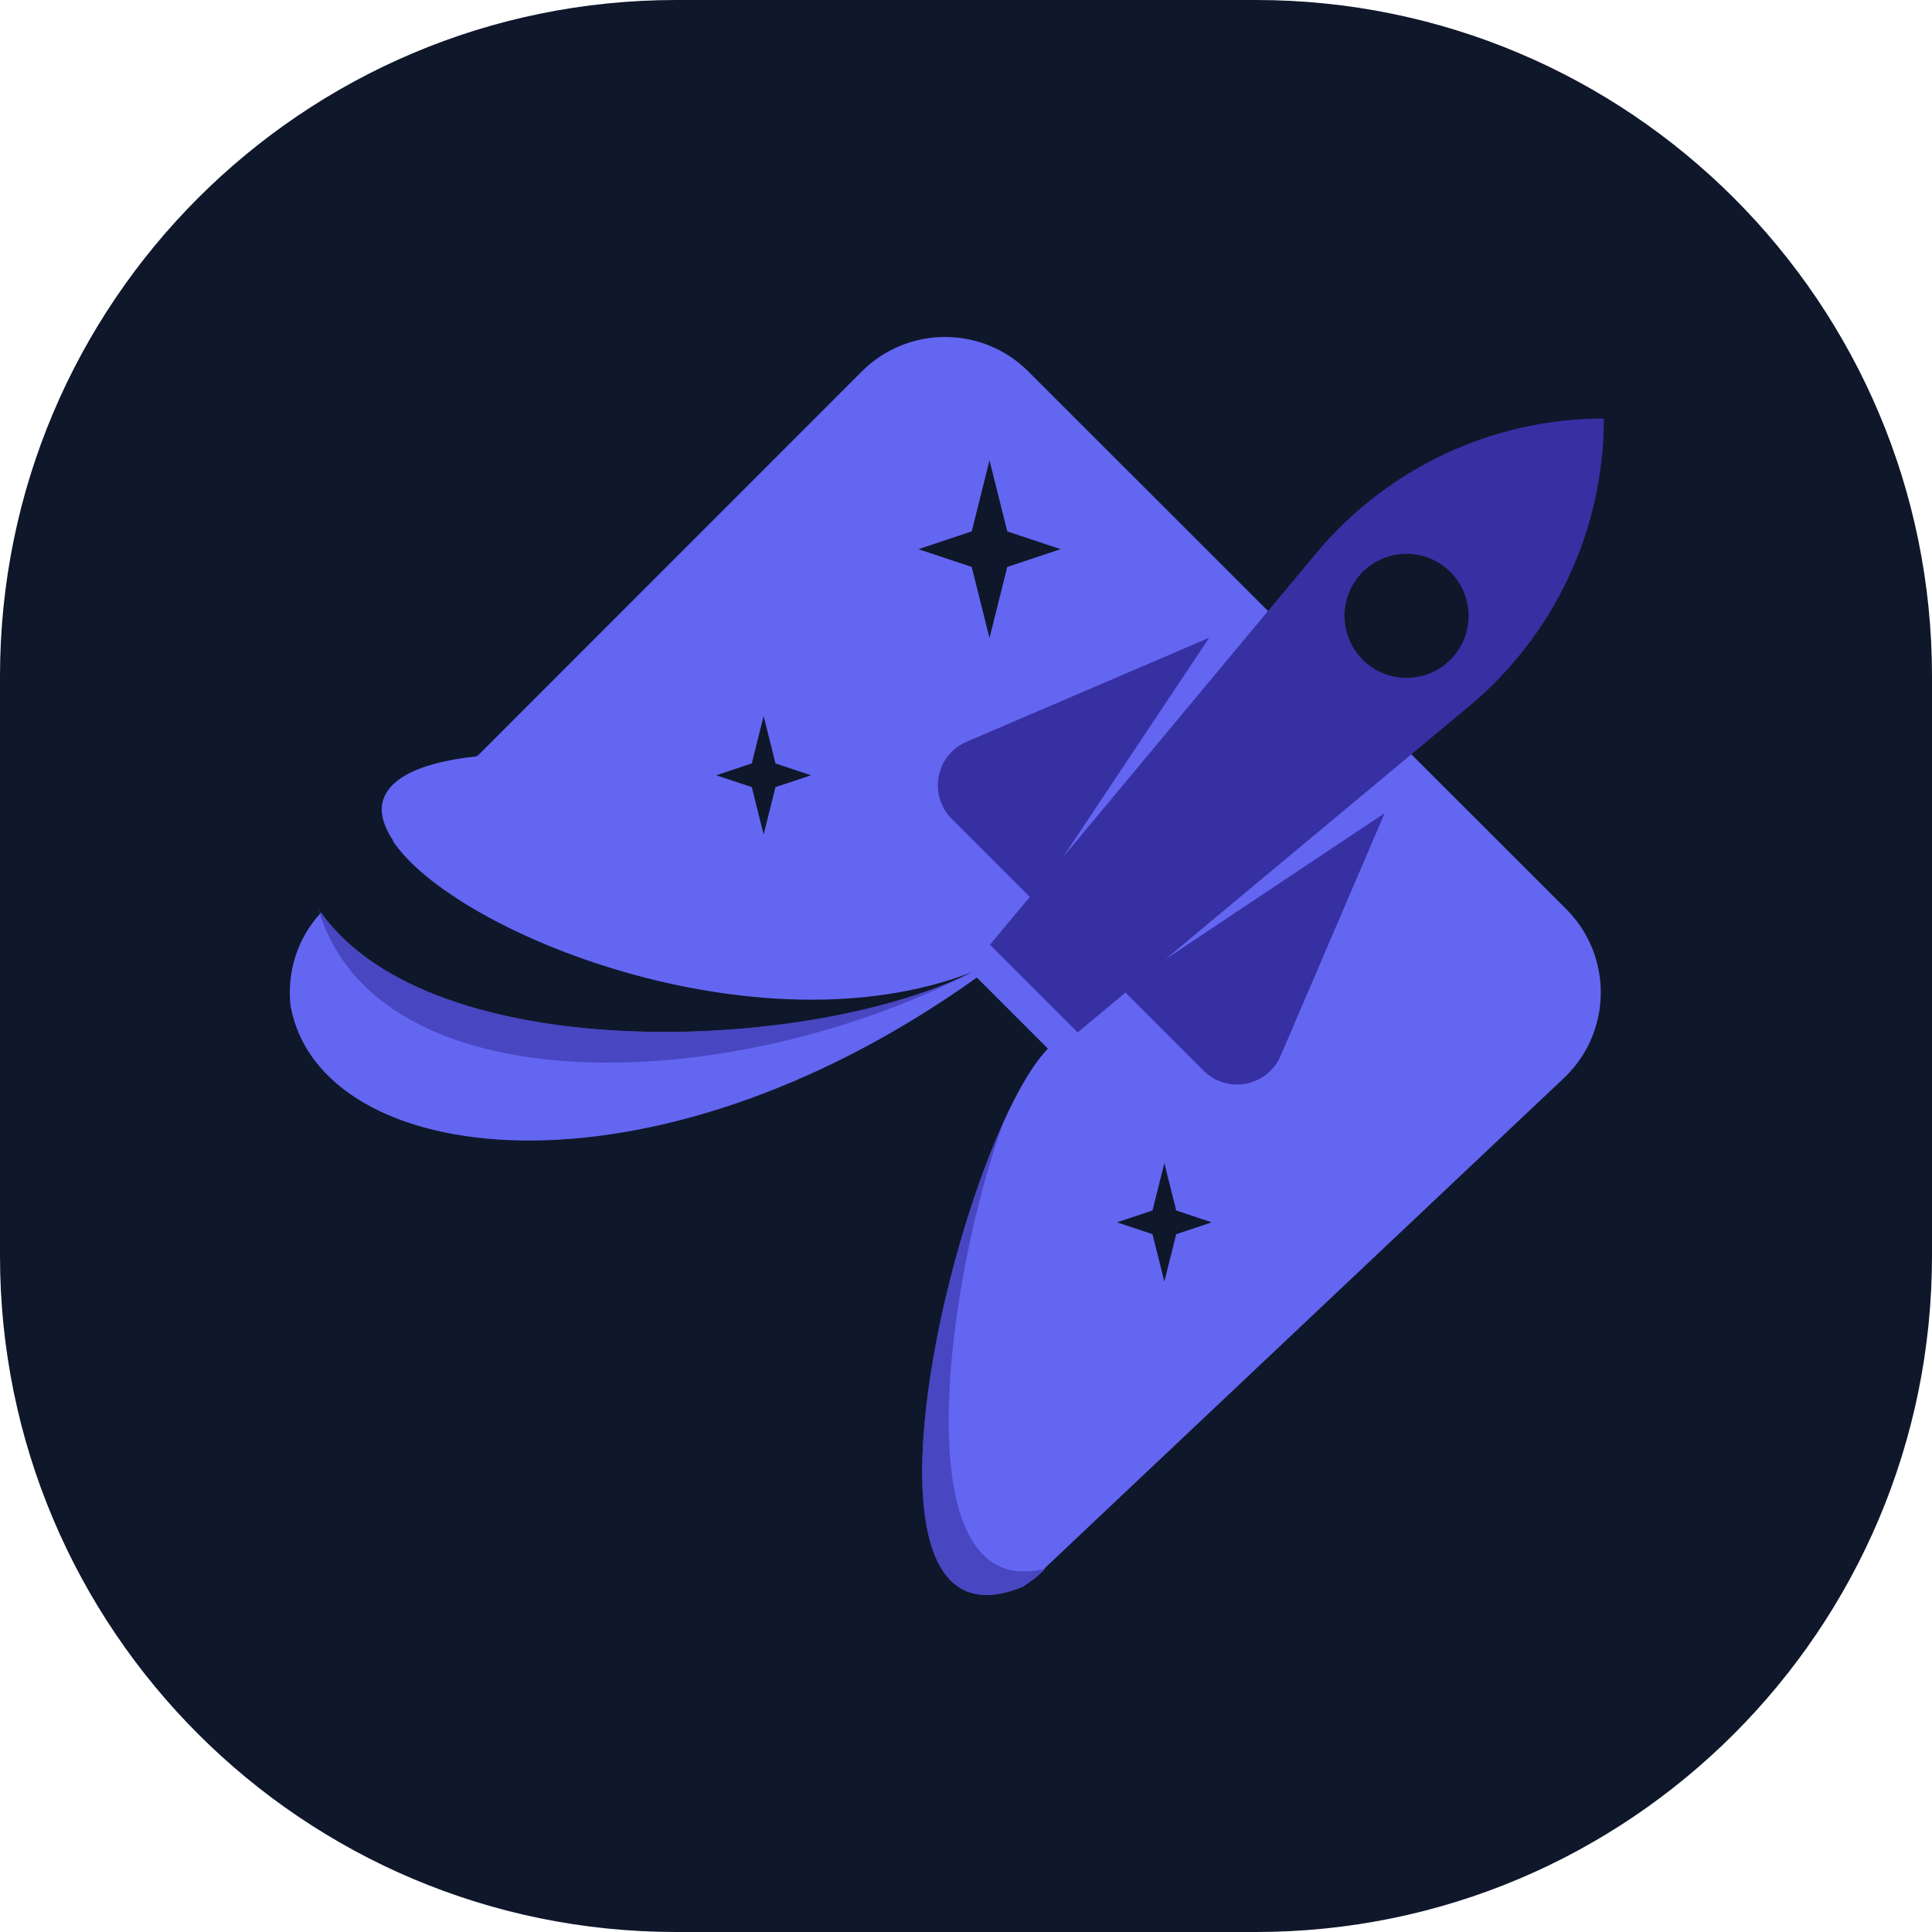
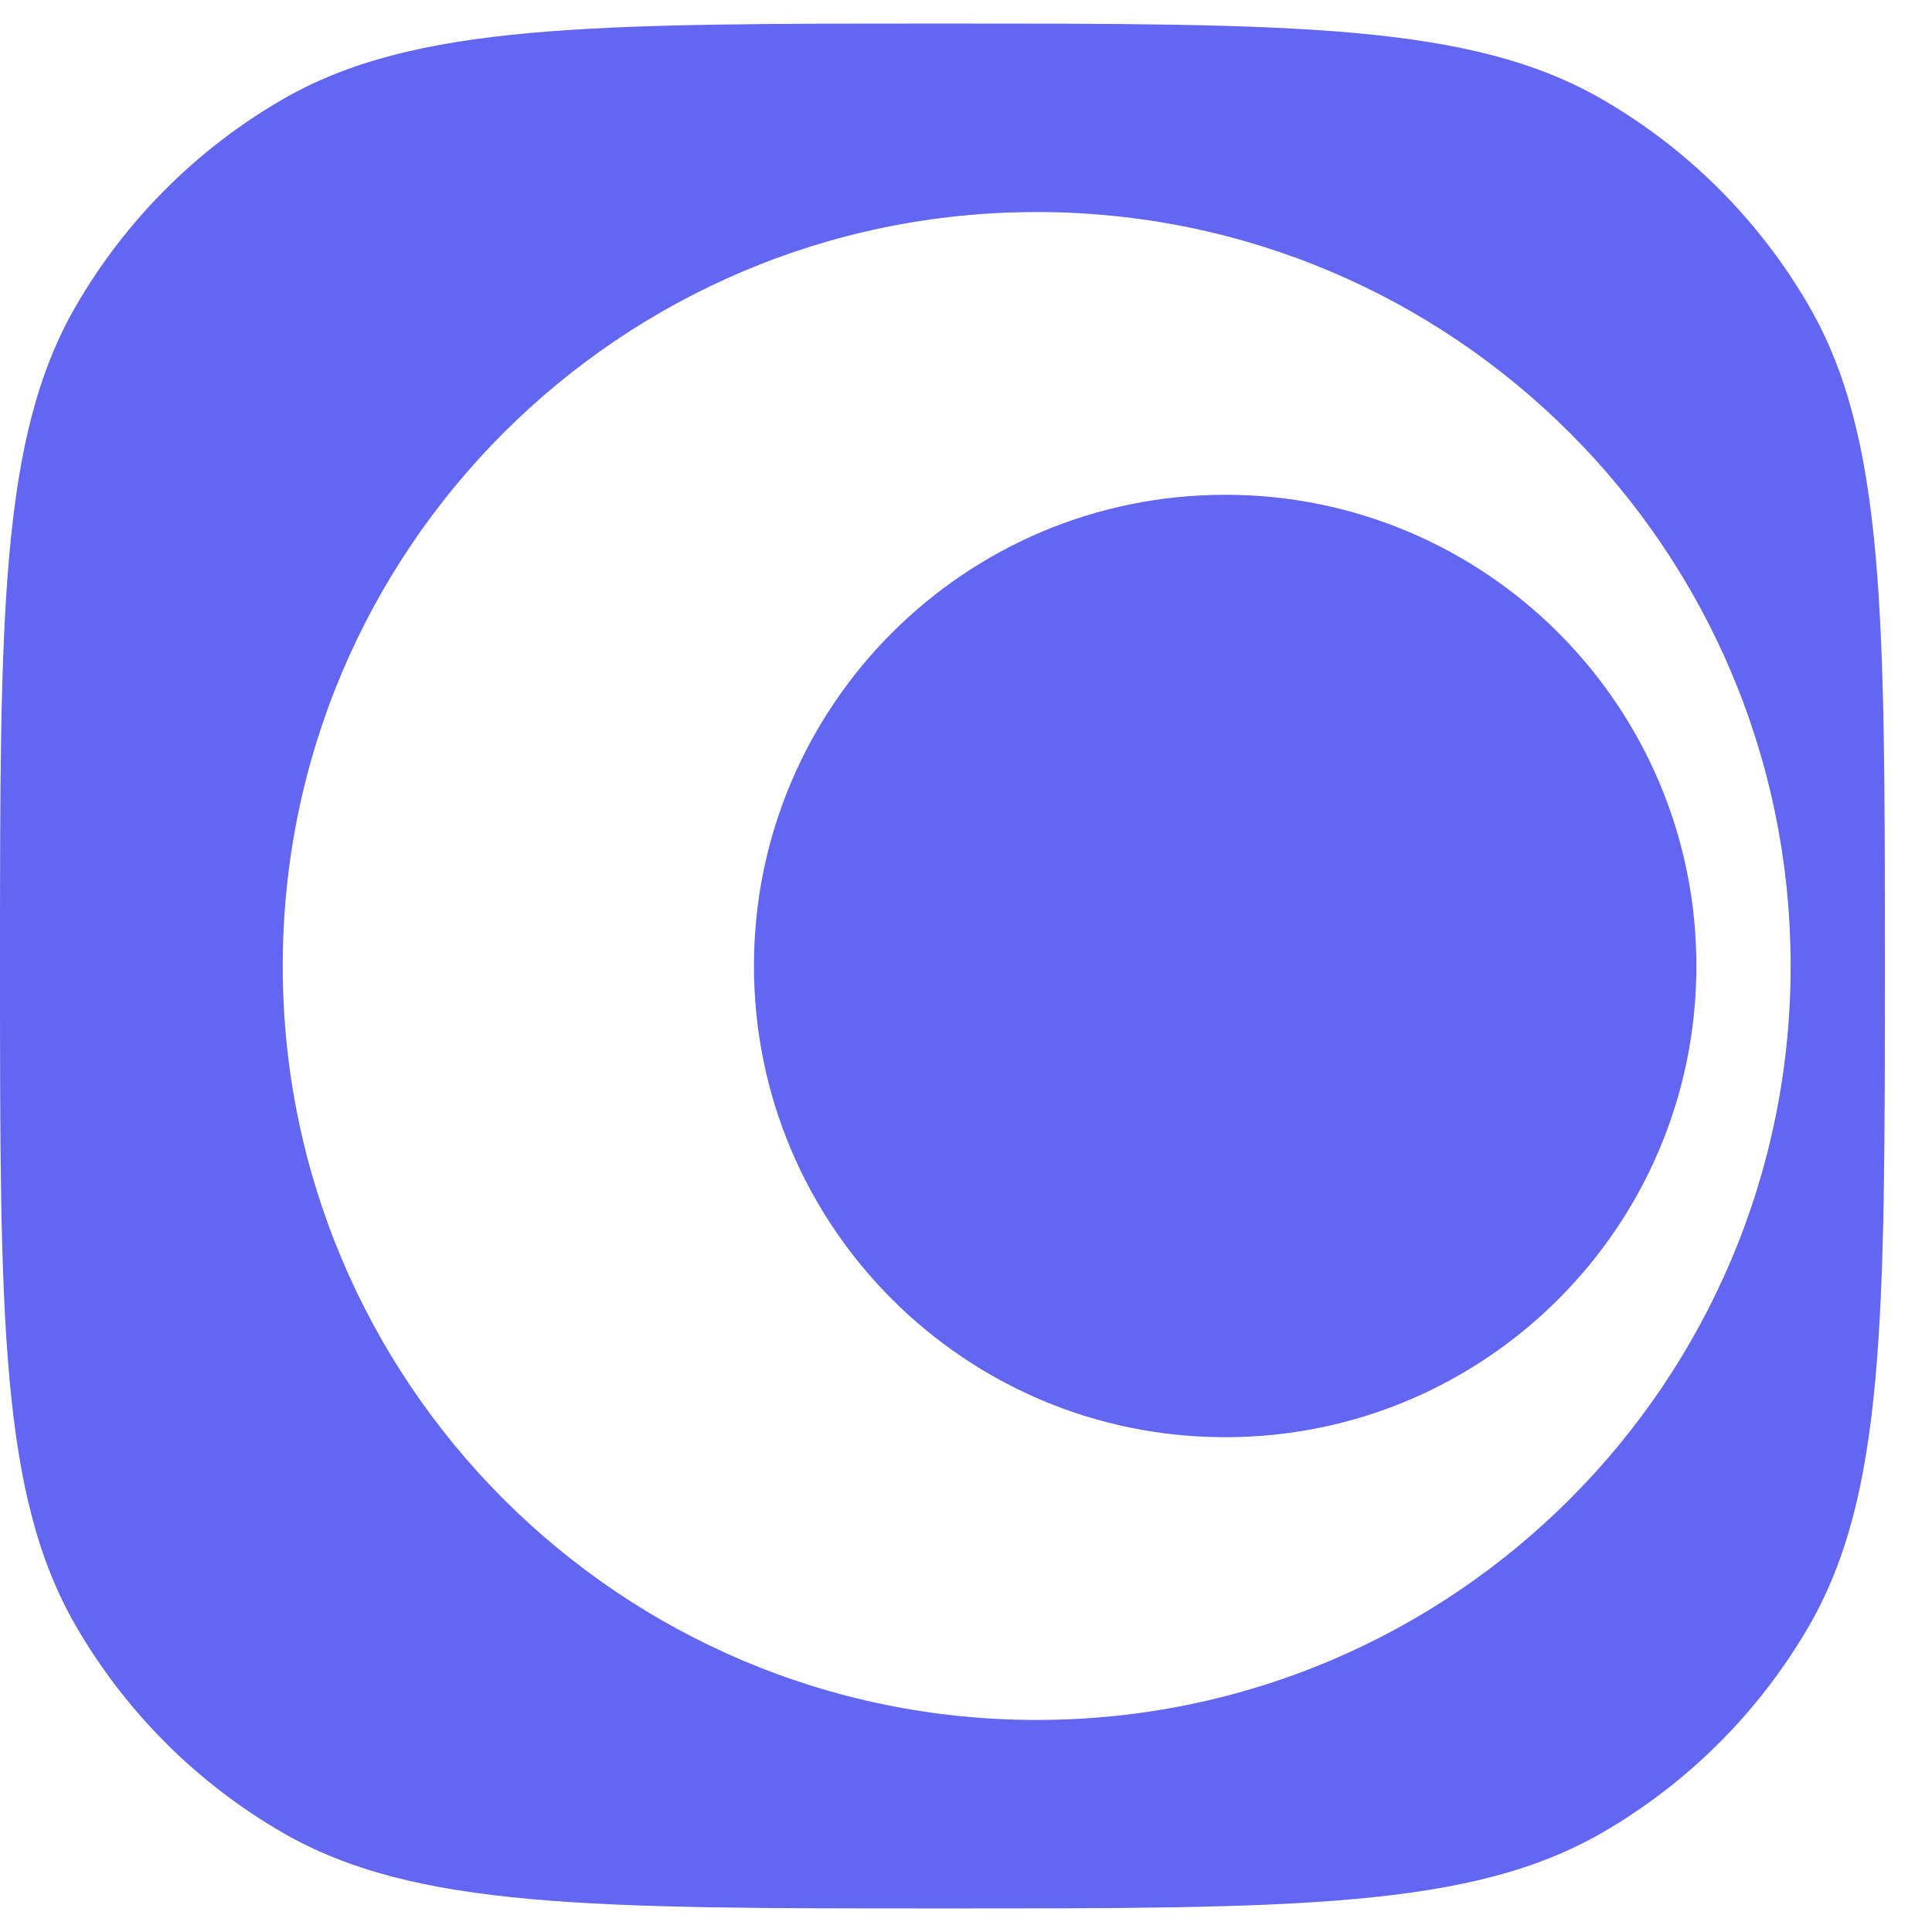
<svg xmlns="http://www.w3.org/2000/svg" version="1.1" width="1000" height="1000">
  <style>
    #light-icon {
      display: inline;
    }
    #dark-icon {
      display: none;
    }

    @media (prefers-color-scheme: dark) {
      #light-icon {
        display: none;
      }
      #dark-icon {
        display: inline;
      }
    }
  </style>
  <g id="light-icon">
    <svg version="1.1" width="1000" height="1000">
-       <g clip-path="url(#SvgjsClipPath1024)">
-         <rect width="1000" height="1000" fill="#0f172a" />
-         <g transform="matrix(16.27907,0,0,16.27907,150,174.4186)">
-           <svg viewBox="0 0 43 40" data-logo="logo" width="43" height="40">
-             <g transform="translate(0, 0)     rotate(0 21 20)" id="logogram">
-               <path fill="#6366F1" d="M23.482 1.096C22.019 -0.366 19.648 -0.365 18.186 1.097L5.983 13.306L5.973 13.303L5.934 13.307C5.95 13.314 5.965 13.322 5.981 13.329C3.84 13.554 2.932 14.197 2.922 15.023C2.925 15.33 3.051 15.662 3.283 16.007L3.272 16.018C5.218 18.953 14.859 22.825 21.679 20.202C16.567 22.758 4.529 23.264 0.993 18.302C0.225 19.132 -0.096 20.224 0.025 21.273C0.959 26.422 11.402 27.826 21.845 20.367L24.105 22.627C21.293 25.516 17.139 42.297 23.311 39.735C23.458 39.636 23.582 39.547 23.751 39.419L24.026 39.159C24.01 39.163 23.995 39.167 23.979 39.17L40.509 23.565C42.044 22.116 42.079 19.685 40.586 18.193L23.482 1.096ZM21.682 6.182L22.247 3.922L22.812 6.182L24.507 6.747L22.812 7.312L22.247 9.572L21.682 7.312L19.987 6.747L21.682 6.182ZM14.689 13.559L15.066 12.053L15.442 13.559L16.572 13.936L15.442 14.312L15.066 15.819L14.689 14.312L13.559 13.936L14.689 13.559ZM27.807 26.267L27.43 27.774L26.301 28.151L27.43 28.527L27.807 30.034L28.184 28.527L29.314 28.151L28.184 27.774L27.807 26.267Z" clip-rule="evenodd" fill-rule="evenodd" />
-               <path fill="#3730A3" d="M41.782 2.592C38.248 2.592 34.897 4.162 32.634 6.876L24.586 16.535L29.233 9.563L21.519 12.87C20.539 13.29 20.293 14.566 21.047 15.32L23.529 17.802L22.262 19.323L25.05 22.112L26.572 20.845L29.054 23.327C29.808 24.081 31.084 23.835 31.504 22.855L34.811 15.141L27.839 19.788L37.498 11.739C40.212 9.477 41.782 6.126 41.782 2.592ZM34.114 10.261C34.884 11.031 36.132 11.031 36.902 10.261C37.672 9.491 37.672 8.242 36.902 7.472C36.132 6.702 34.884 6.702 34.114 7.472C33.343 8.242 33.343 9.491 34.114 10.261Z" clip-rule="evenodd" fill-rule="evenodd" />
-               <path fill="#3730A3" d="M0.903 18.172C2.75 24.498 13.975 24.168 21.677 20.203C16.52 22.78 4.32 23.272 0.903 18.172Z" opacity="0.6" />
-               <path fill="#3730A3" d="M23.311 39.735C18.111 41.894 20.242 30.318 22.724 24.893C20.914 29.715 19.37 40.346 24.026 39.159L23.751 39.419C23.582 39.547 23.458 39.636 23.311 39.735Z" opacity="0.6" />
+       <g>
+         <g transform="matrix(24.39024,0,0,24.39024,0,12.19512)">
+           <svg data-logo="logo" viewBox="0 0 41 40" width="41" height="40">
+             <g style="opacity: 1;" id="logogram" transform="translate(0, 0)     rotate(0 20 20)">
+               <path fill-rule="evenodd" clip-rule="evenodd" d="M20 0C27.477 0 31.215 -0 34 1.607C35.824 2.661 37.339 4.176 38.393 6C40 8.785 40 12.523 40 20C40 27.477 40 31.215 38.393 34C37.339 35.824 35.824 37.339 34 38.393C31.215 40 27.477 40 20 40C12.523 40 8.785 40 6 38.393C4.176 37.339 2.661 35.824 1.607 34C-0 31.215 0 27.477 0 20C0 12.523 -0 8.785 1.607 6C2.661 4.176 4.176 2.661 6 1.607C8.785 -0 12.523 0 20 0ZM22 4C13.163 4 6 11.163 6 20C6 28.837 13.163 36 22 36C30.837 36 38 28.837 38 20C38 11.163 30.837 4 22 4Z" fill="#6366F1" />
+               <path d="M36 20C36 25.523 31.523 30 26 30C20.477 30 16 25.523 16 20C16 14.477 20.477 10 26 10C31.523 10 36 14.477 36 20Z" fill="#6366F1" />
            </g>
-             <g transform="" id="logotype" />
+             <g style="opacity: 1;" id="logotype" transform="" />
+           </svg>
+         </g>
+       </g>
+     </svg>
+   </g>
+   <g id="dark-icon">
+     <svg version="1.1" width="1000" height="1000">
+       <g clip-path="url(#SvgjsClipPath1070)">
+         <rect width="1000" height="1000" fill="#18181b" />
+         <g transform="matrix(19.5122,0,0,19.5122,100,109.7561)">
+           <svg data-logo="logo" viewBox="0 0 41 40" width="41" height="40">
+             <g style="opacity: 1;" id="logogram" transform="translate(0, 0)     rotate(0 20 20)">
+               <path fill-rule="evenodd" clip-rule="evenodd" d="M20 0C27.477 0 31.215 -0 34 1.607C35.824 2.661 37.339 4.176 38.393 6C40 8.785 40 12.523 40 20C40 27.477 40 31.215 38.393 34C37.339 35.824 35.824 37.339 34 38.393C31.215 40 27.477 40 20 40C12.523 40 8.785 40 6 38.393C4.176 37.339 2.661 35.824 1.607 34C-0 31.215 0 27.477 0 20C0 12.523 -0 8.785 1.607 6C2.661 4.176 4.176 2.661 6 1.607C8.785 -0 12.523 0 20 0ZM22 4C13.163 4 6 11.163 6 20C6 28.837 13.163 36 22 36C30.837 36 38 28.837 38 20C38 11.163 30.837 4 22 4Z" fill="#6366F1" />
+               <path d="M36 20C36 25.523 31.523 30 26 30C20.477 30 16 25.523 16 20C16 14.477 20.477 10 26 10C31.523 10 36 14.477 36 20Z" fill="#6366F1" />
+             </g>
+             <g style="opacity: 1;" id="logotype" transform="" />
          </svg>
        </g>
      </g>
      <defs>
-         <clipPath id="SvgjsClipPath1024">
-           <rect width="1000" height="1000" x="0" y="0" rx="350" ry="350" />
-         </clipPath>
-       </defs>
-     </svg>
-   </g>
-   <g id="dark-icon">
-     <svg version="1.1" width="1000" height="1000">
-       <g clip-path="url(#SvgjsClipPath1025)">
-         <rect width="1000" height="1000" fill="#0f172a" />
-         <g transform="matrix(16.27907,0,0,16.27907,150,174.4186)">
-           <svg viewBox="0 0 43 40" data-logo="logo" width="43" height="40">
-             <g transform="translate(0, 0)     rotate(0 21 20)" id="logogram">
-               <path fill="#6366F1" d="M23.482 1.096C22.019 -0.366 19.648 -0.365 18.186 1.097L5.983 13.306L5.973 13.303L5.934 13.307C5.95 13.314 5.965 13.322 5.981 13.329C3.84 13.554 2.932 14.197 2.922 15.023C2.925 15.33 3.051 15.662 3.283 16.007L3.272 16.018C5.218 18.953 14.859 22.825 21.679 20.202C16.567 22.758 4.529 23.264 0.993 18.302C0.225 19.132 -0.096 20.224 0.025 21.273C0.959 26.422 11.402 27.826 21.845 20.367L24.105 22.627C21.293 25.516 17.139 42.297 23.311 39.735C23.458 39.636 23.582 39.547 23.751 39.419L24.026 39.159C24.01 39.163 23.995 39.167 23.979 39.17L40.509 23.565C42.044 22.116 42.079 19.685 40.586 18.193L23.482 1.096ZM21.682 6.182L22.247 3.922L22.812 6.182L24.507 6.747L22.812 7.312L22.247 9.572L21.682 7.312L19.987 6.747L21.682 6.182ZM14.689 13.559L15.066 12.053L15.442 13.559L16.572 13.936L15.442 14.312L15.066 15.819L14.689 14.312L13.559 13.936L14.689 13.559ZM27.807 26.267L27.43 27.774L26.301 28.151L27.43 28.527L27.807 30.034L28.184 28.527L29.314 28.151L28.184 27.774L27.807 26.267Z" clip-rule="evenodd" fill-rule="evenodd" />
-               <path fill="#3730A3" d="M41.782 2.592C38.248 2.592 34.897 4.162 32.634 6.876L24.586 16.535L29.233 9.563L21.519 12.87C20.539 13.29 20.293 14.566 21.047 15.32L23.529 17.802L22.262 19.323L25.05 22.112L26.572 20.845L29.054 23.327C29.808 24.081 31.084 23.835 31.504 22.855L34.811 15.141L27.839 19.788L37.498 11.739C40.212 9.477 41.782 6.126 41.782 2.592ZM34.114 10.261C34.884 11.031 36.132 11.031 36.902 10.261C37.672 9.491 37.672 8.242 36.902 7.472C36.132 6.702 34.884 6.702 34.114 7.472C33.343 8.242 33.343 9.491 34.114 10.261Z" clip-rule="evenodd" fill-rule="evenodd" />
-               <path fill="#3730A3" d="M0.903 18.172C2.75 24.498 13.975 24.168 21.677 20.203C16.52 22.78 4.32 23.272 0.903 18.172Z" opacity="0.6" />
-               <path fill="#3730A3" d="M23.311 39.735C18.111 41.894 20.242 30.318 22.724 24.893C20.914 29.715 19.37 40.346 24.026 39.159L23.751 39.419C23.582 39.547 23.458 39.636 23.311 39.735Z" opacity="0.6" />
-             </g>
-             <g transform="" id="logotype" />
-           </svg>
-         </g>
-       </g>
-       <defs>
-         <clipPath id="SvgjsClipPath1025">
-           <rect width="1000" height="1000" x="0" y="0" rx="350" ry="350" />
+         <clipPath id="SvgjsClipPath1070">
+           <rect width="1000" height="1000" x="0" y="0" rx="0" ry="0" />
        </clipPath>
      </defs>
    </svg>
  </g>
</svg>
